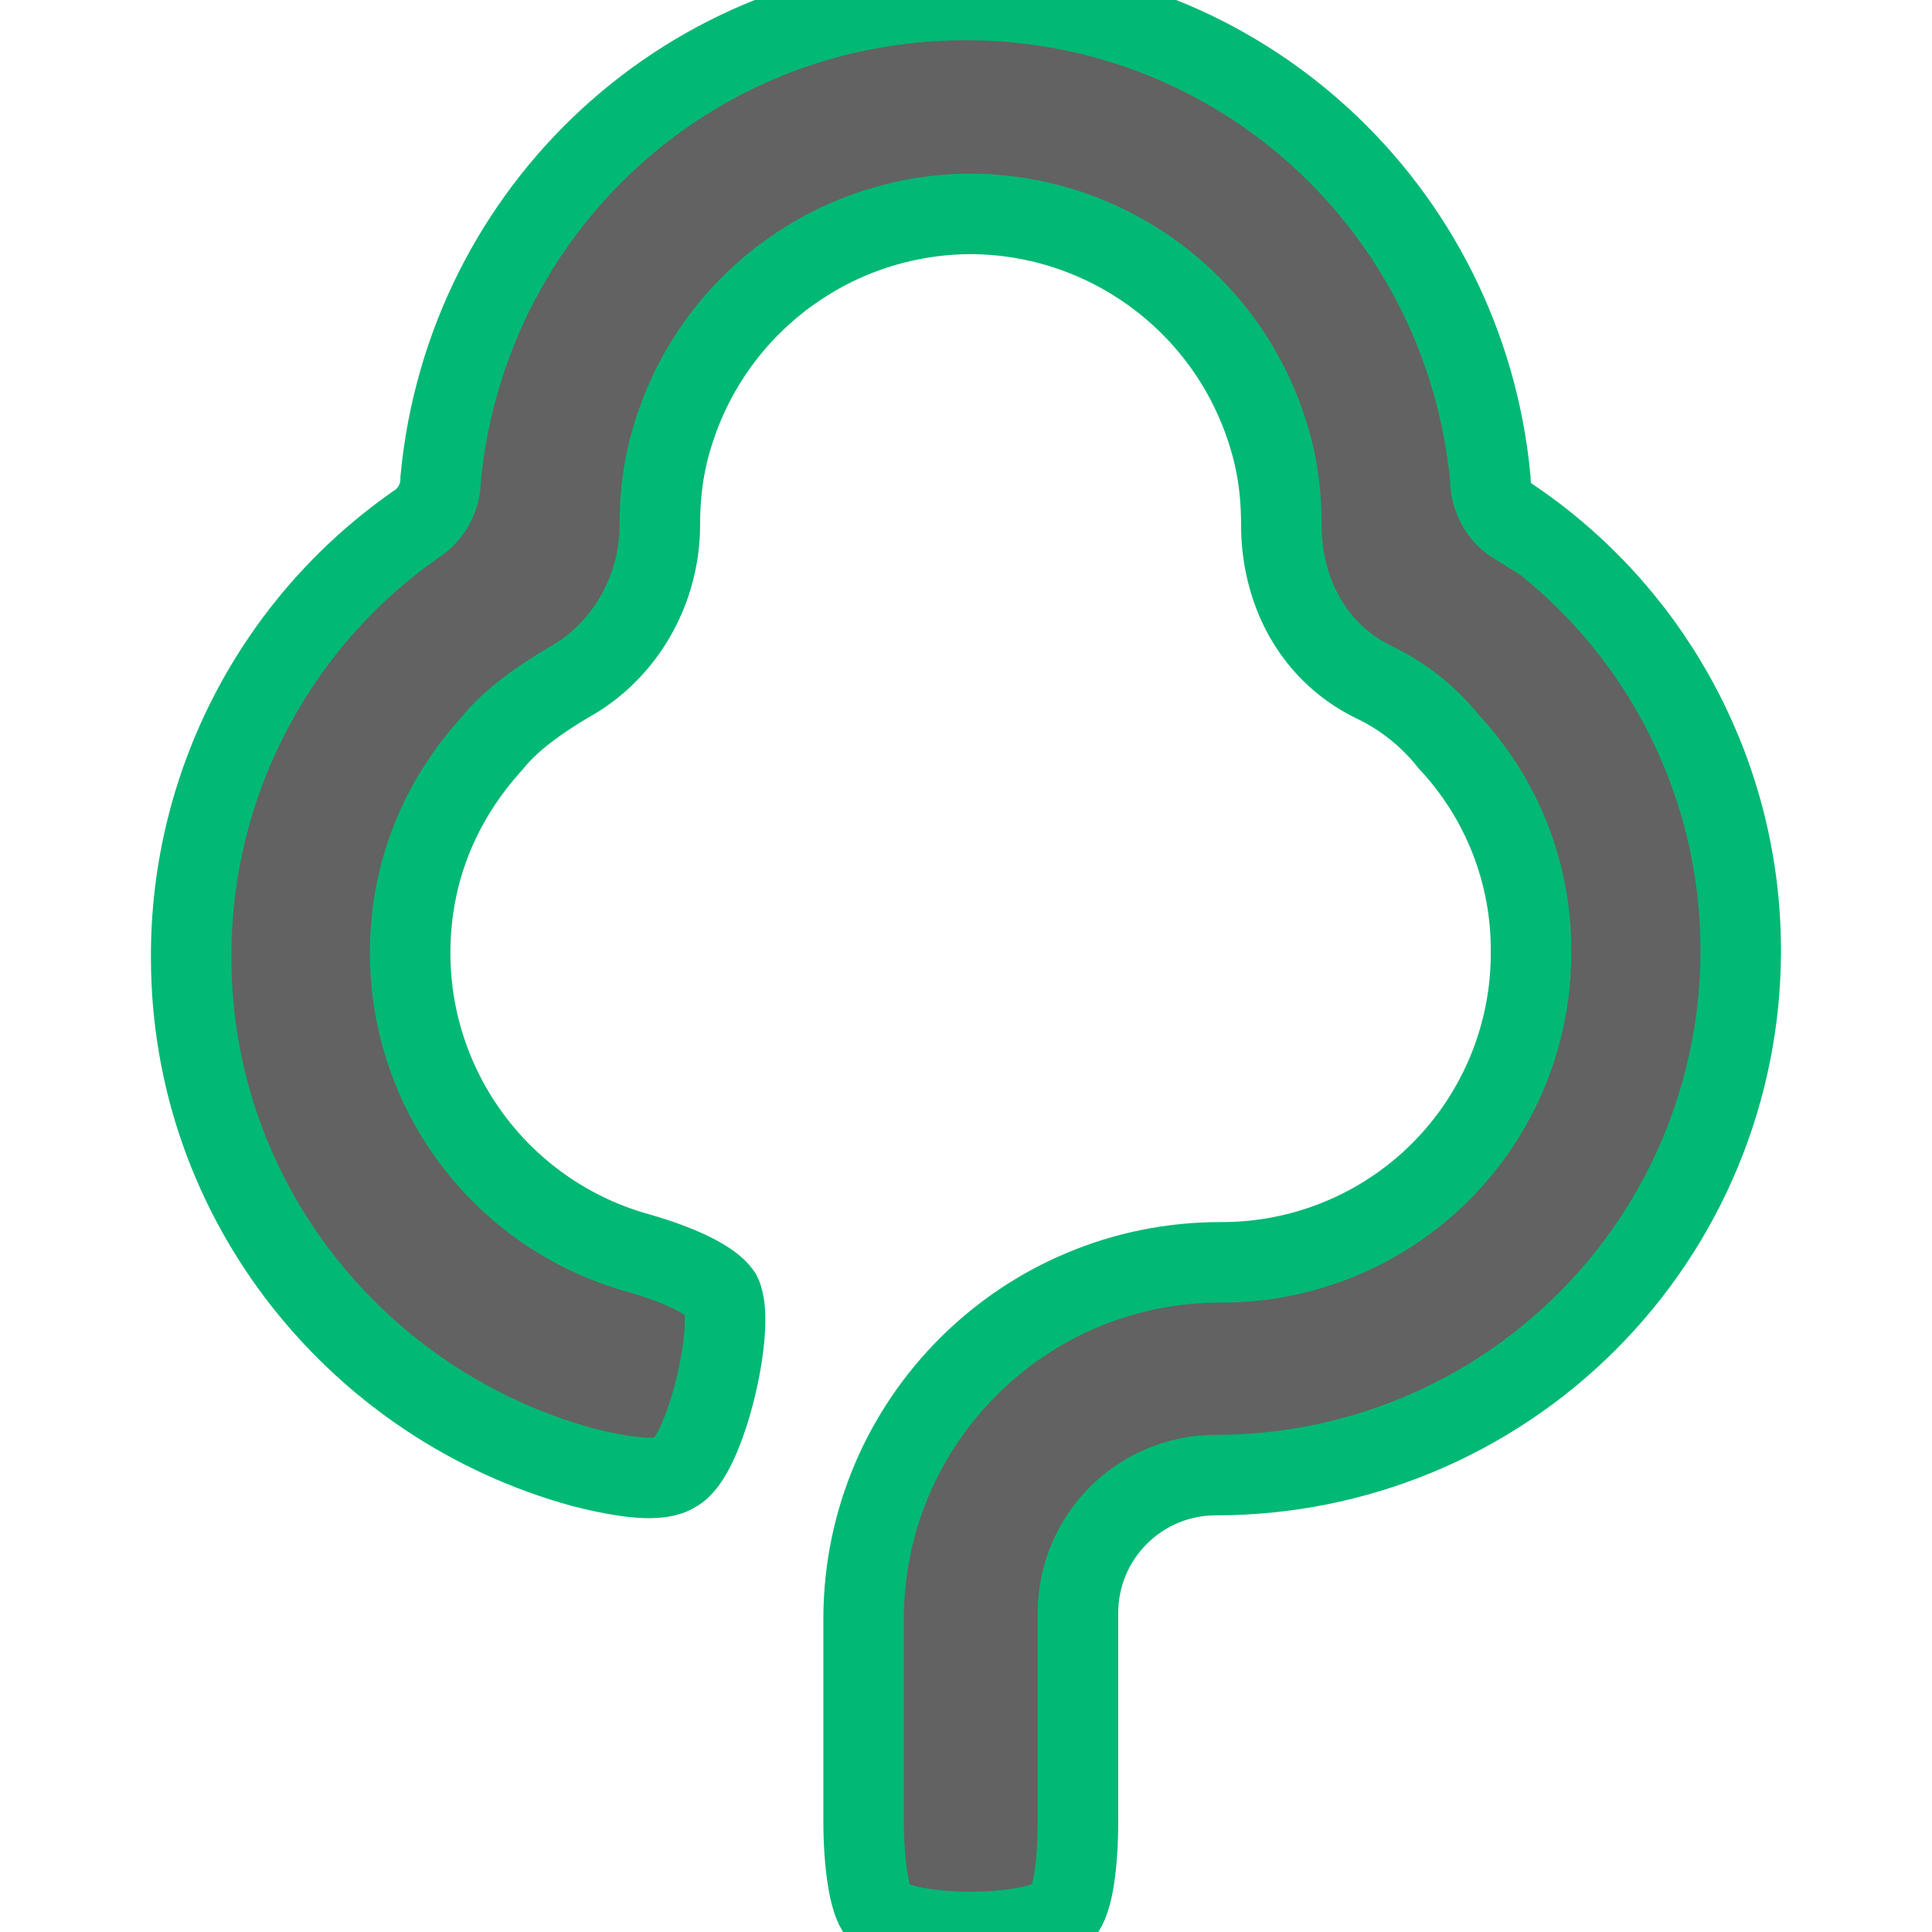
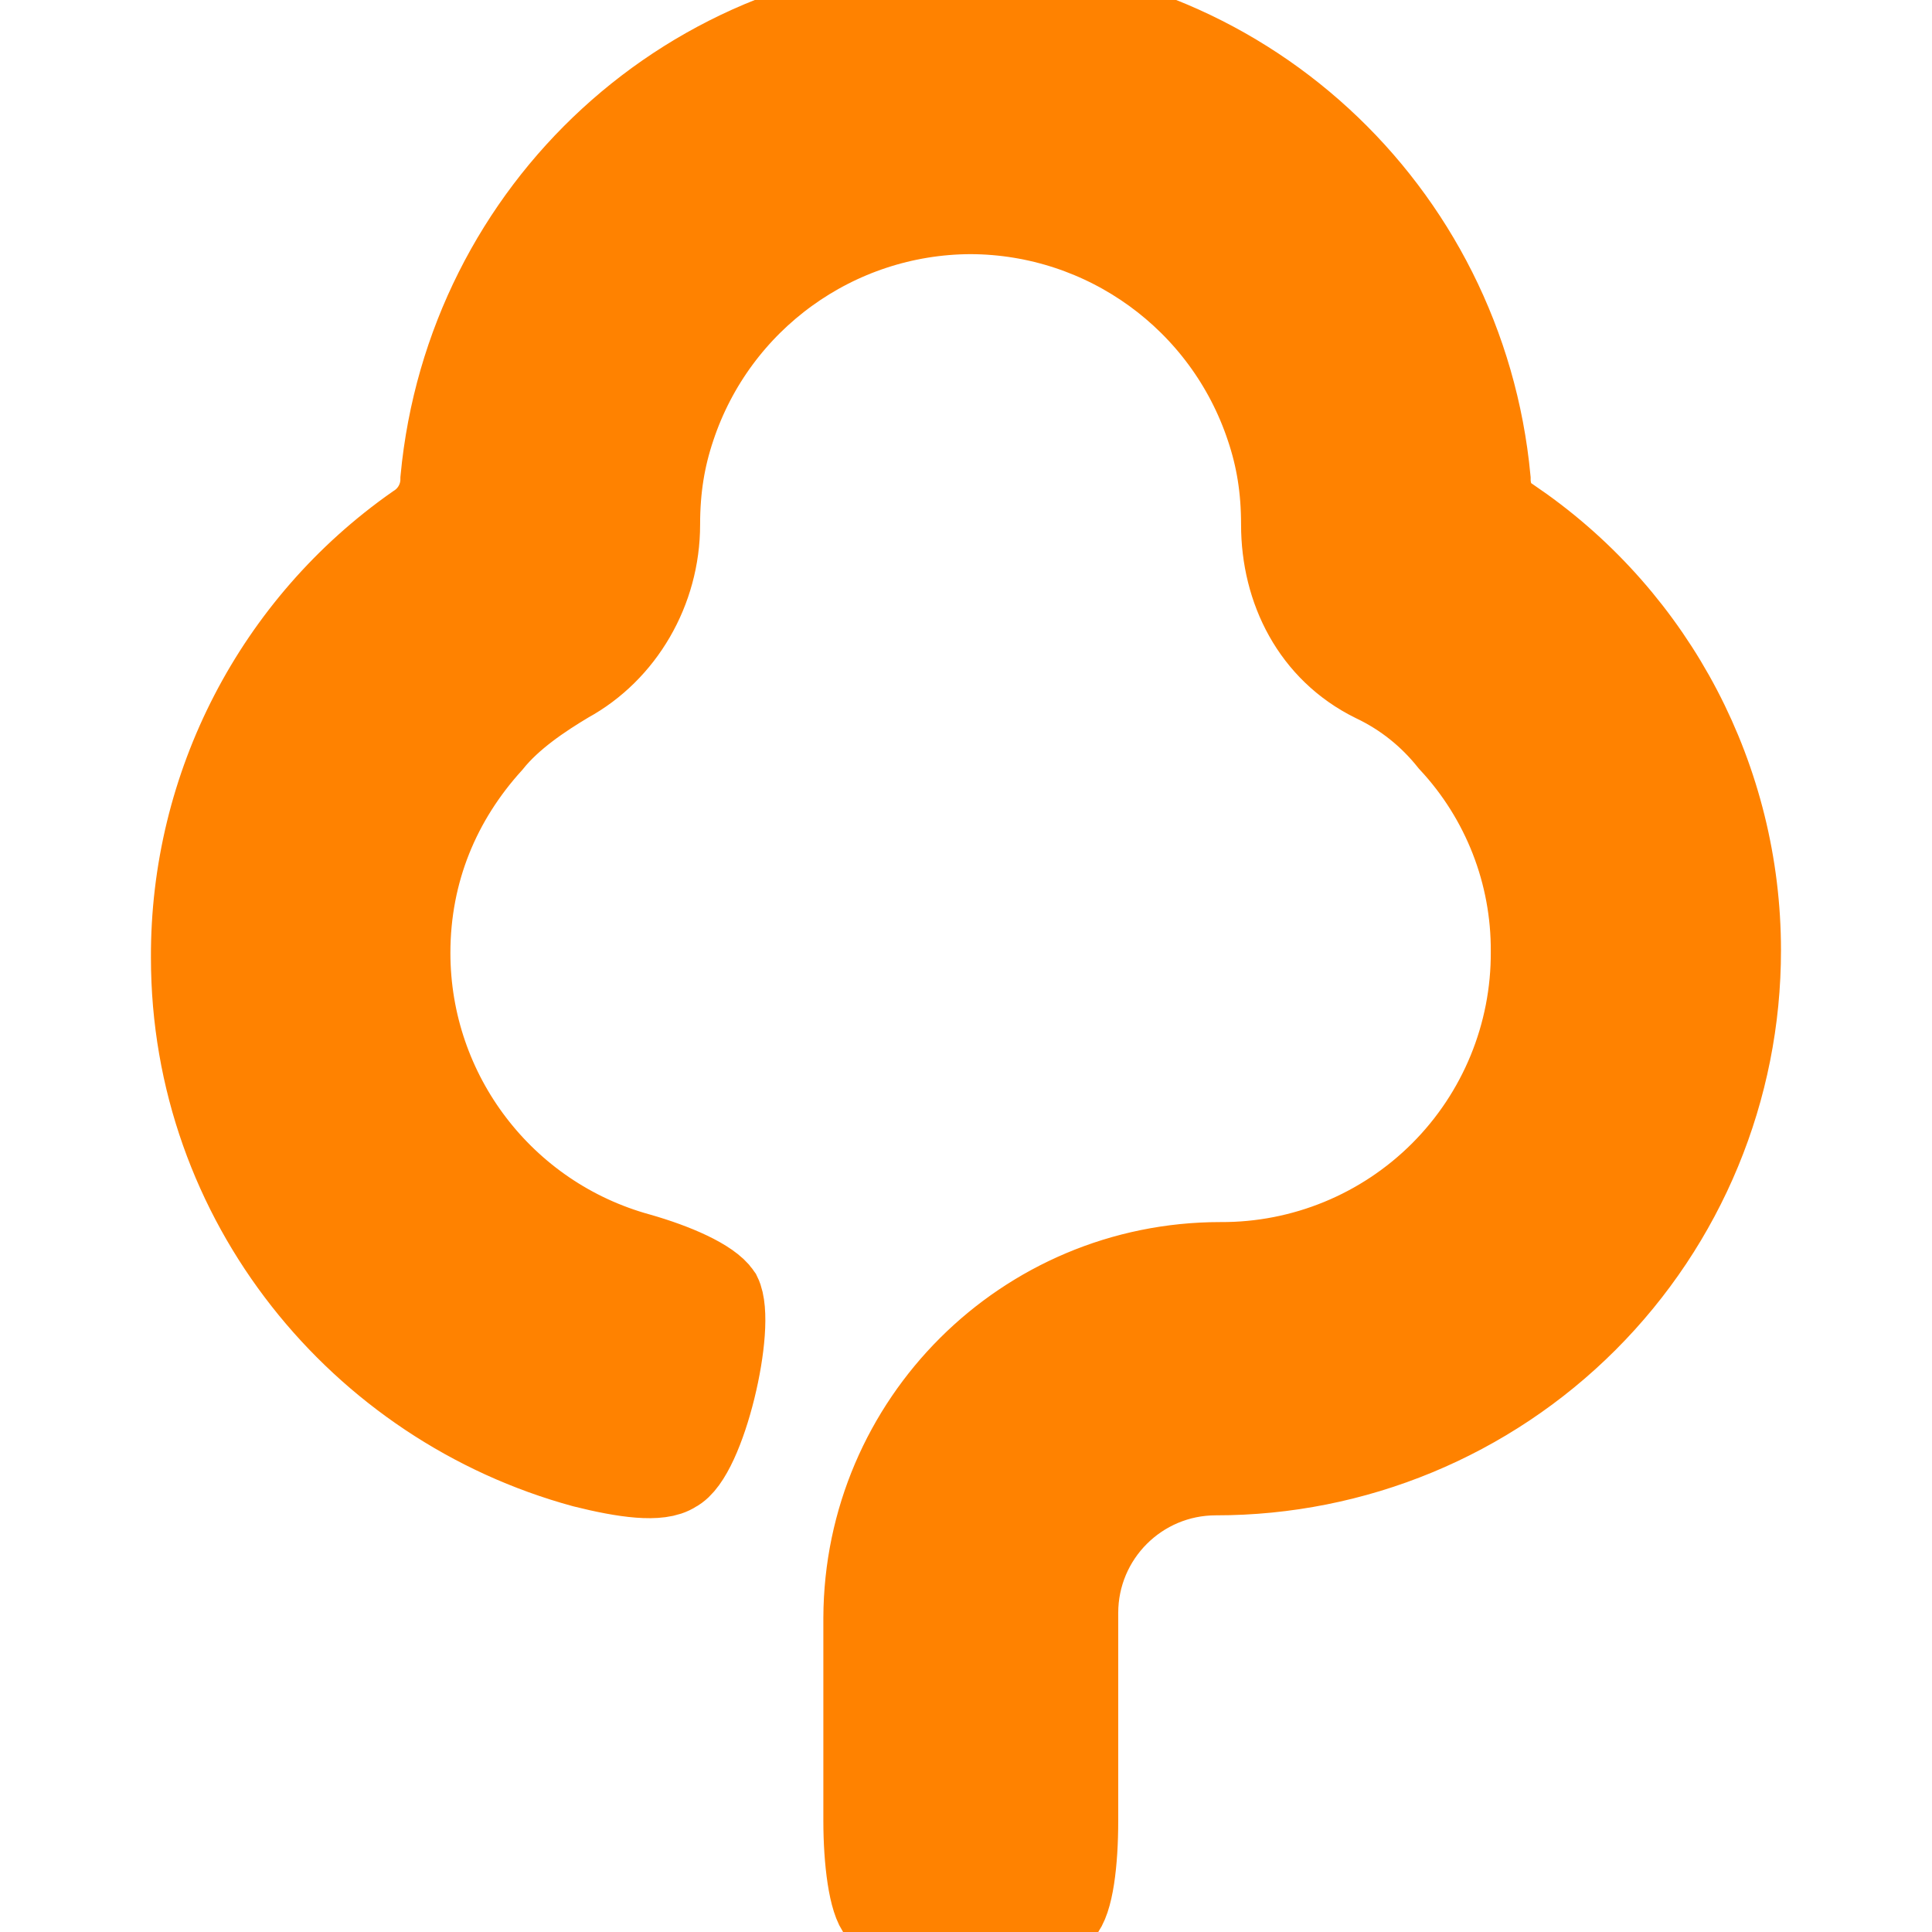
- <svg xmlns="http://www.w3.org/2000/svg" focusable="false" width="1em" height="1em" fill="#02B875" stroke="#02B875" style="-ms-transform: rotate(360deg); -webkit-transform: rotate(360deg); transform: rotate(360deg);" preserveAspectRatio="xMidYMid meet" viewBox="0 0 24 24">
-   <path d="M18.829 6.52a.664.664 0 0 1-.315-.57C18.198 2.596 15.412 0 11.994 0s-6.203 2.594-6.52 5.949a.667.667 0 0 1-.314.57a6.533 6.533 0 0 0-2.785 5.378c0 3.038 2.087 5.573 4.872 6.331c.507.127.95.189 1.14.061c.379-.188.76-1.832.57-2.213c-.128-.189-.57-.379-1.014-.506a3.871 3.871 0 0 1-2.848-3.732c0-1.015.379-1.9 1.014-2.6c.252-.315.63-.567.948-.757c.696-.38 1.14-1.142 1.14-1.964c0-.45.063-.826.189-1.201a3.882 3.882 0 0 1 3.67-2.659a3.883 3.883 0 0 1 3.672 2.659c.126.375.189.751.189 1.201c0 .812.381 1.578 1.142 1.953c.379.18.694.436.946.752a3.777 3.777 0 0 1 1.014 2.598a3.838 3.838 0 0 1-3.86 3.861a4.433 4.433 0 0 0-4.431 4.416v2.523c0 .496.064 1.006.19 1.142c.315.316 1.962.316 2.278 0c.136-.136.195-.631.195-1.142v-2.583c0-.946.766-1.713 1.713-1.713a6.515 6.515 0 0 0 6.52-6.52a6.476 6.476 0 0 0-2.78-5.317l-.015.033z" fill="#626262" />
+ <svg xmlns="http://www.w3.org/2000/svg" focusable="false" width="1em" height="1em" fill="#ff8200" color="#ff8200" stroke="#ff8200" style="-ms-transform: rotate(360deg); -webkit-transform: rotate(360deg); transform: rotate(360deg);" preserveAspectRatio="xMidYMid meet" viewBox="0 0 24 24">
+   <path d="M18.829 6.52a.664.664 0 0 1-.315-.57C18.198 2.596 15.412 0 11.994 0s-6.203 2.594-6.52 5.949a.667.667 0 0 1-.314.57a6.533 6.533 0 0 0-2.785 5.378c0 3.038 2.087 5.573 4.872 6.331c.507.127.95.189 1.14.061c.379-.188.76-1.832.57-2.213c-.128-.189-.57-.379-1.014-.506a3.871 3.871 0 0 1-2.848-3.732c0-1.015.379-1.9 1.014-2.6c.252-.315.63-.567.948-.757c.696-.38 1.14-1.142 1.14-1.964c0-.45.063-.826.189-1.201a3.882 3.882 0 0 1 3.67-2.659a3.883 3.883 0 0 1 3.672 2.659c.126.375.189.751.189 1.201c0 .812.381 1.578 1.142 1.953c.379.18.694.436.946.752a3.777 3.777 0 0 1 1.014 2.598a3.838 3.838 0 0 1-3.86 3.861a4.433 4.433 0 0 0-4.431 4.416v2.523c0 .496.064 1.006.19 1.142c.315.316 1.962.316 2.278 0c.136-.136.195-.631.195-1.142v-2.583c0-.946.766-1.713 1.713-1.713a6.515 6.515 0 0 0 6.52-6.52a6.476 6.476 0 0 0-2.78-5.317l-.015.033z" />
</svg>
